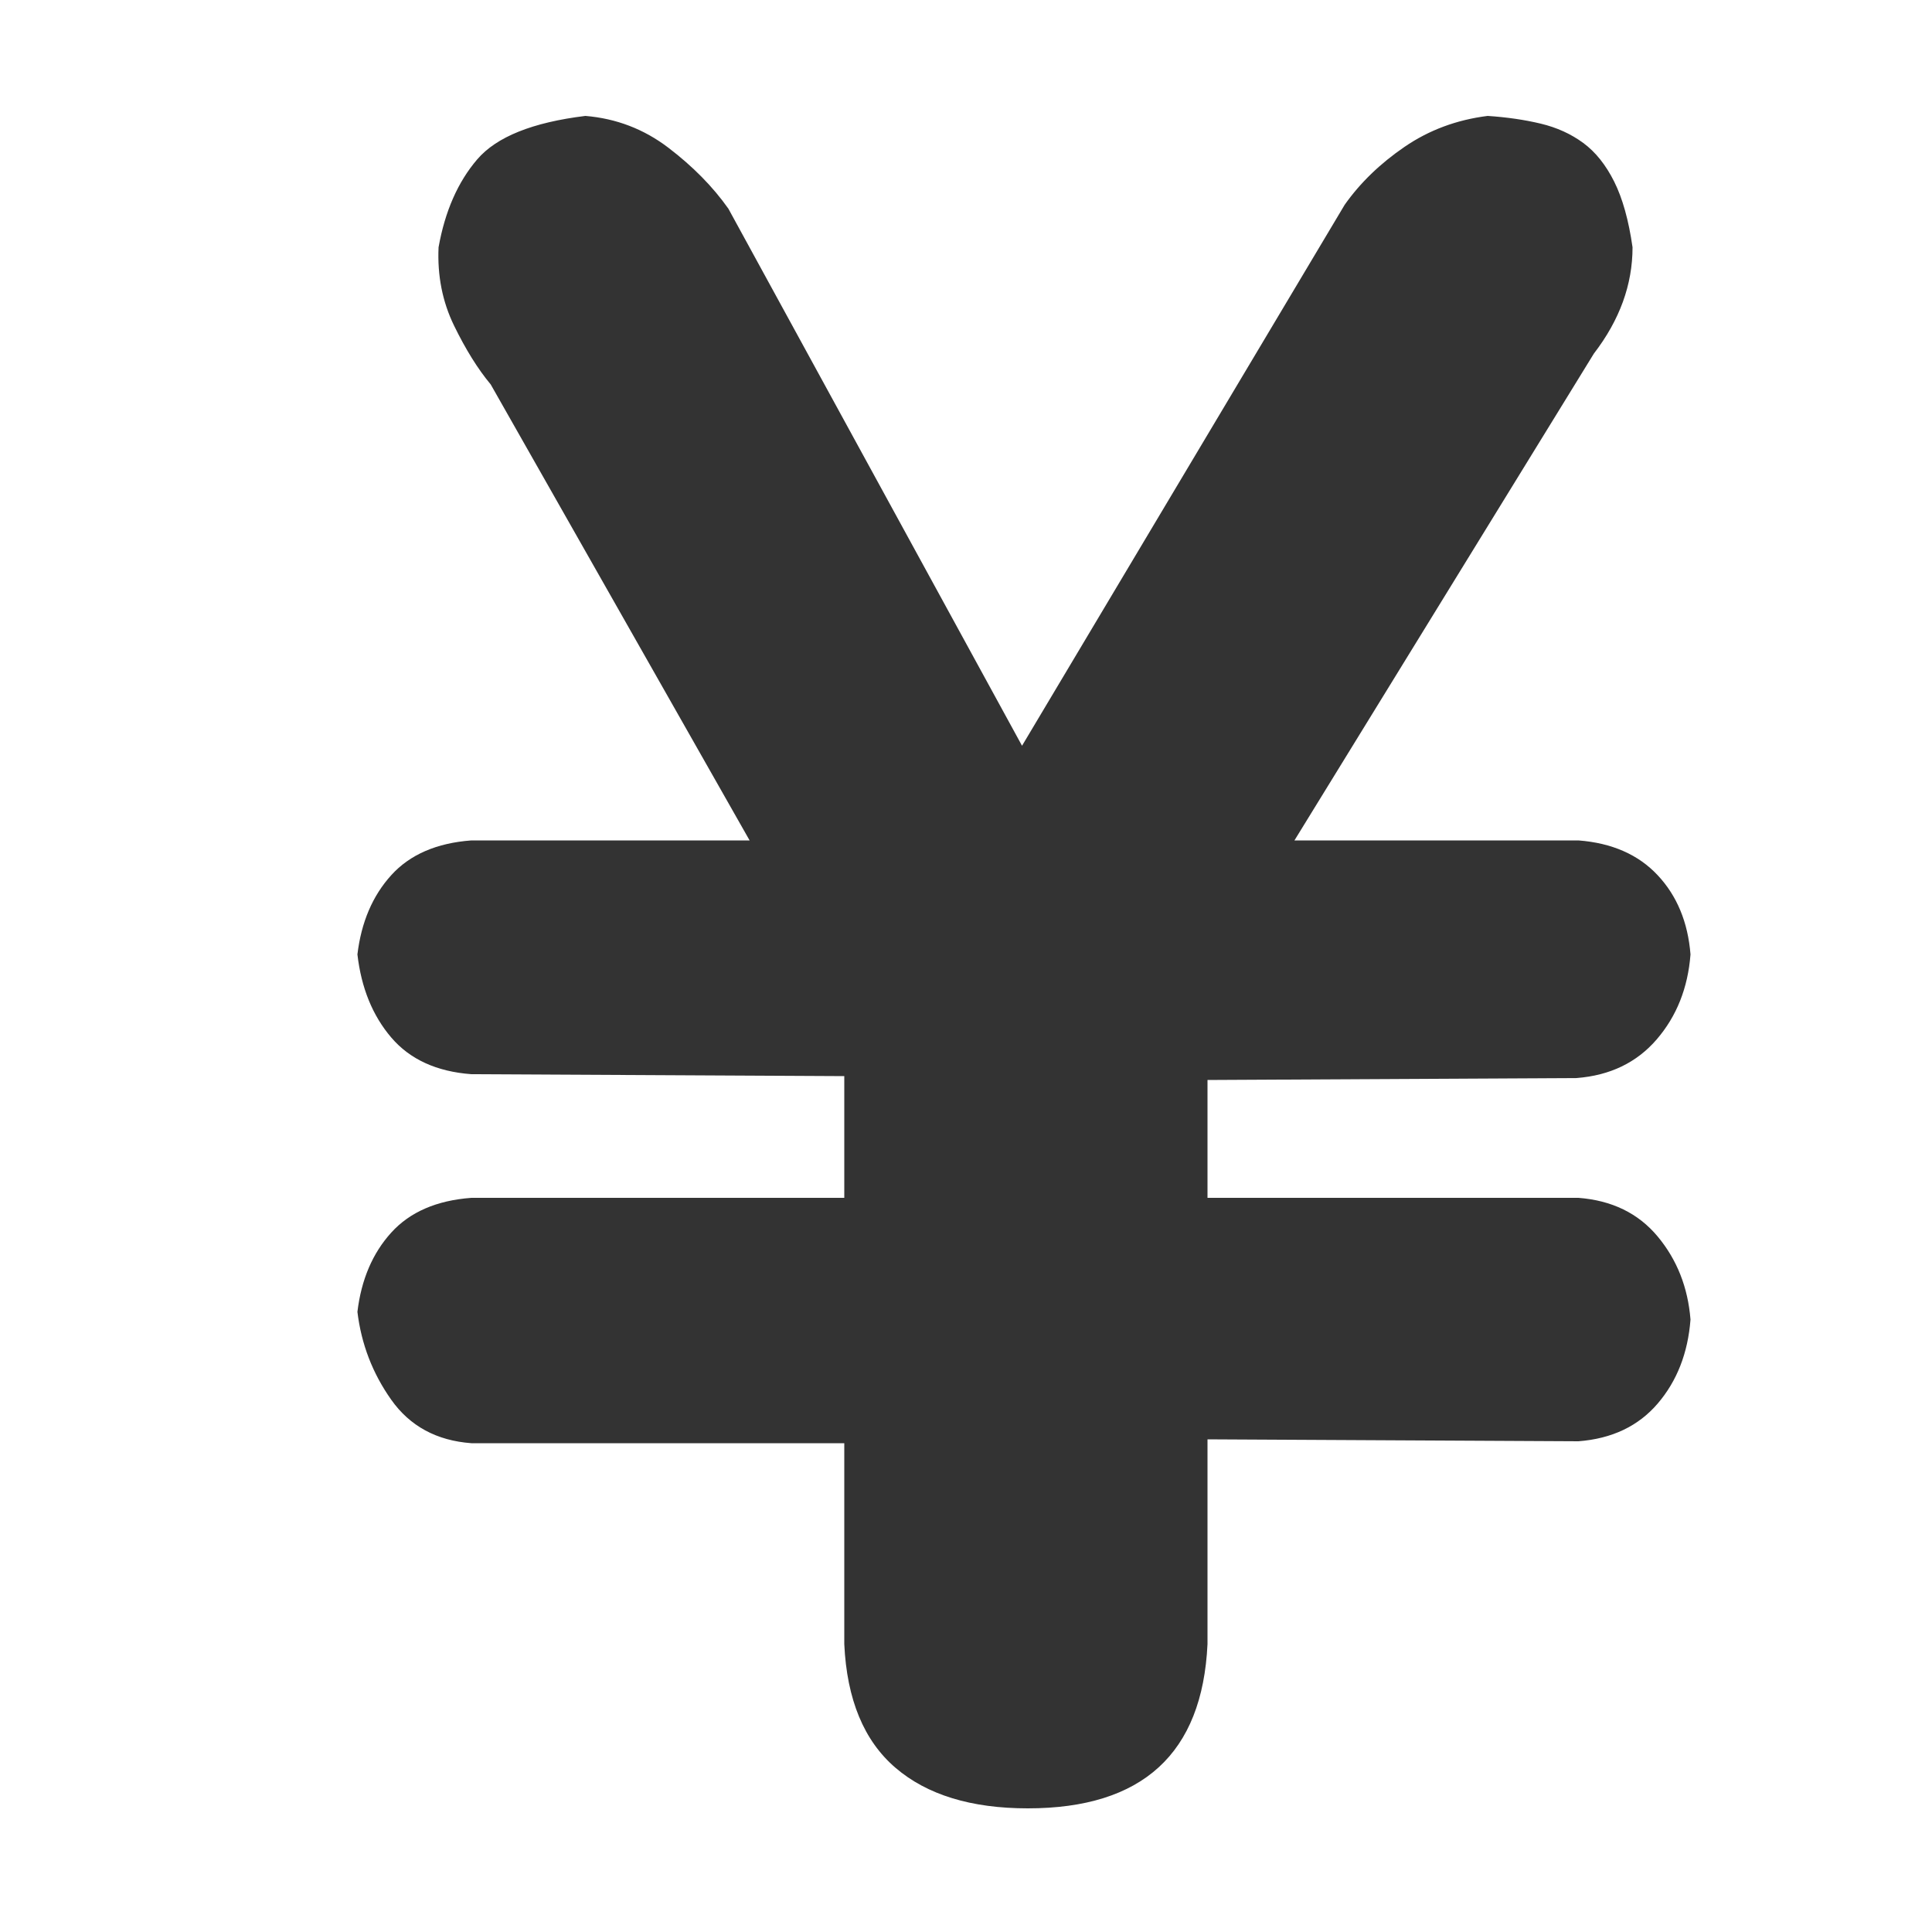
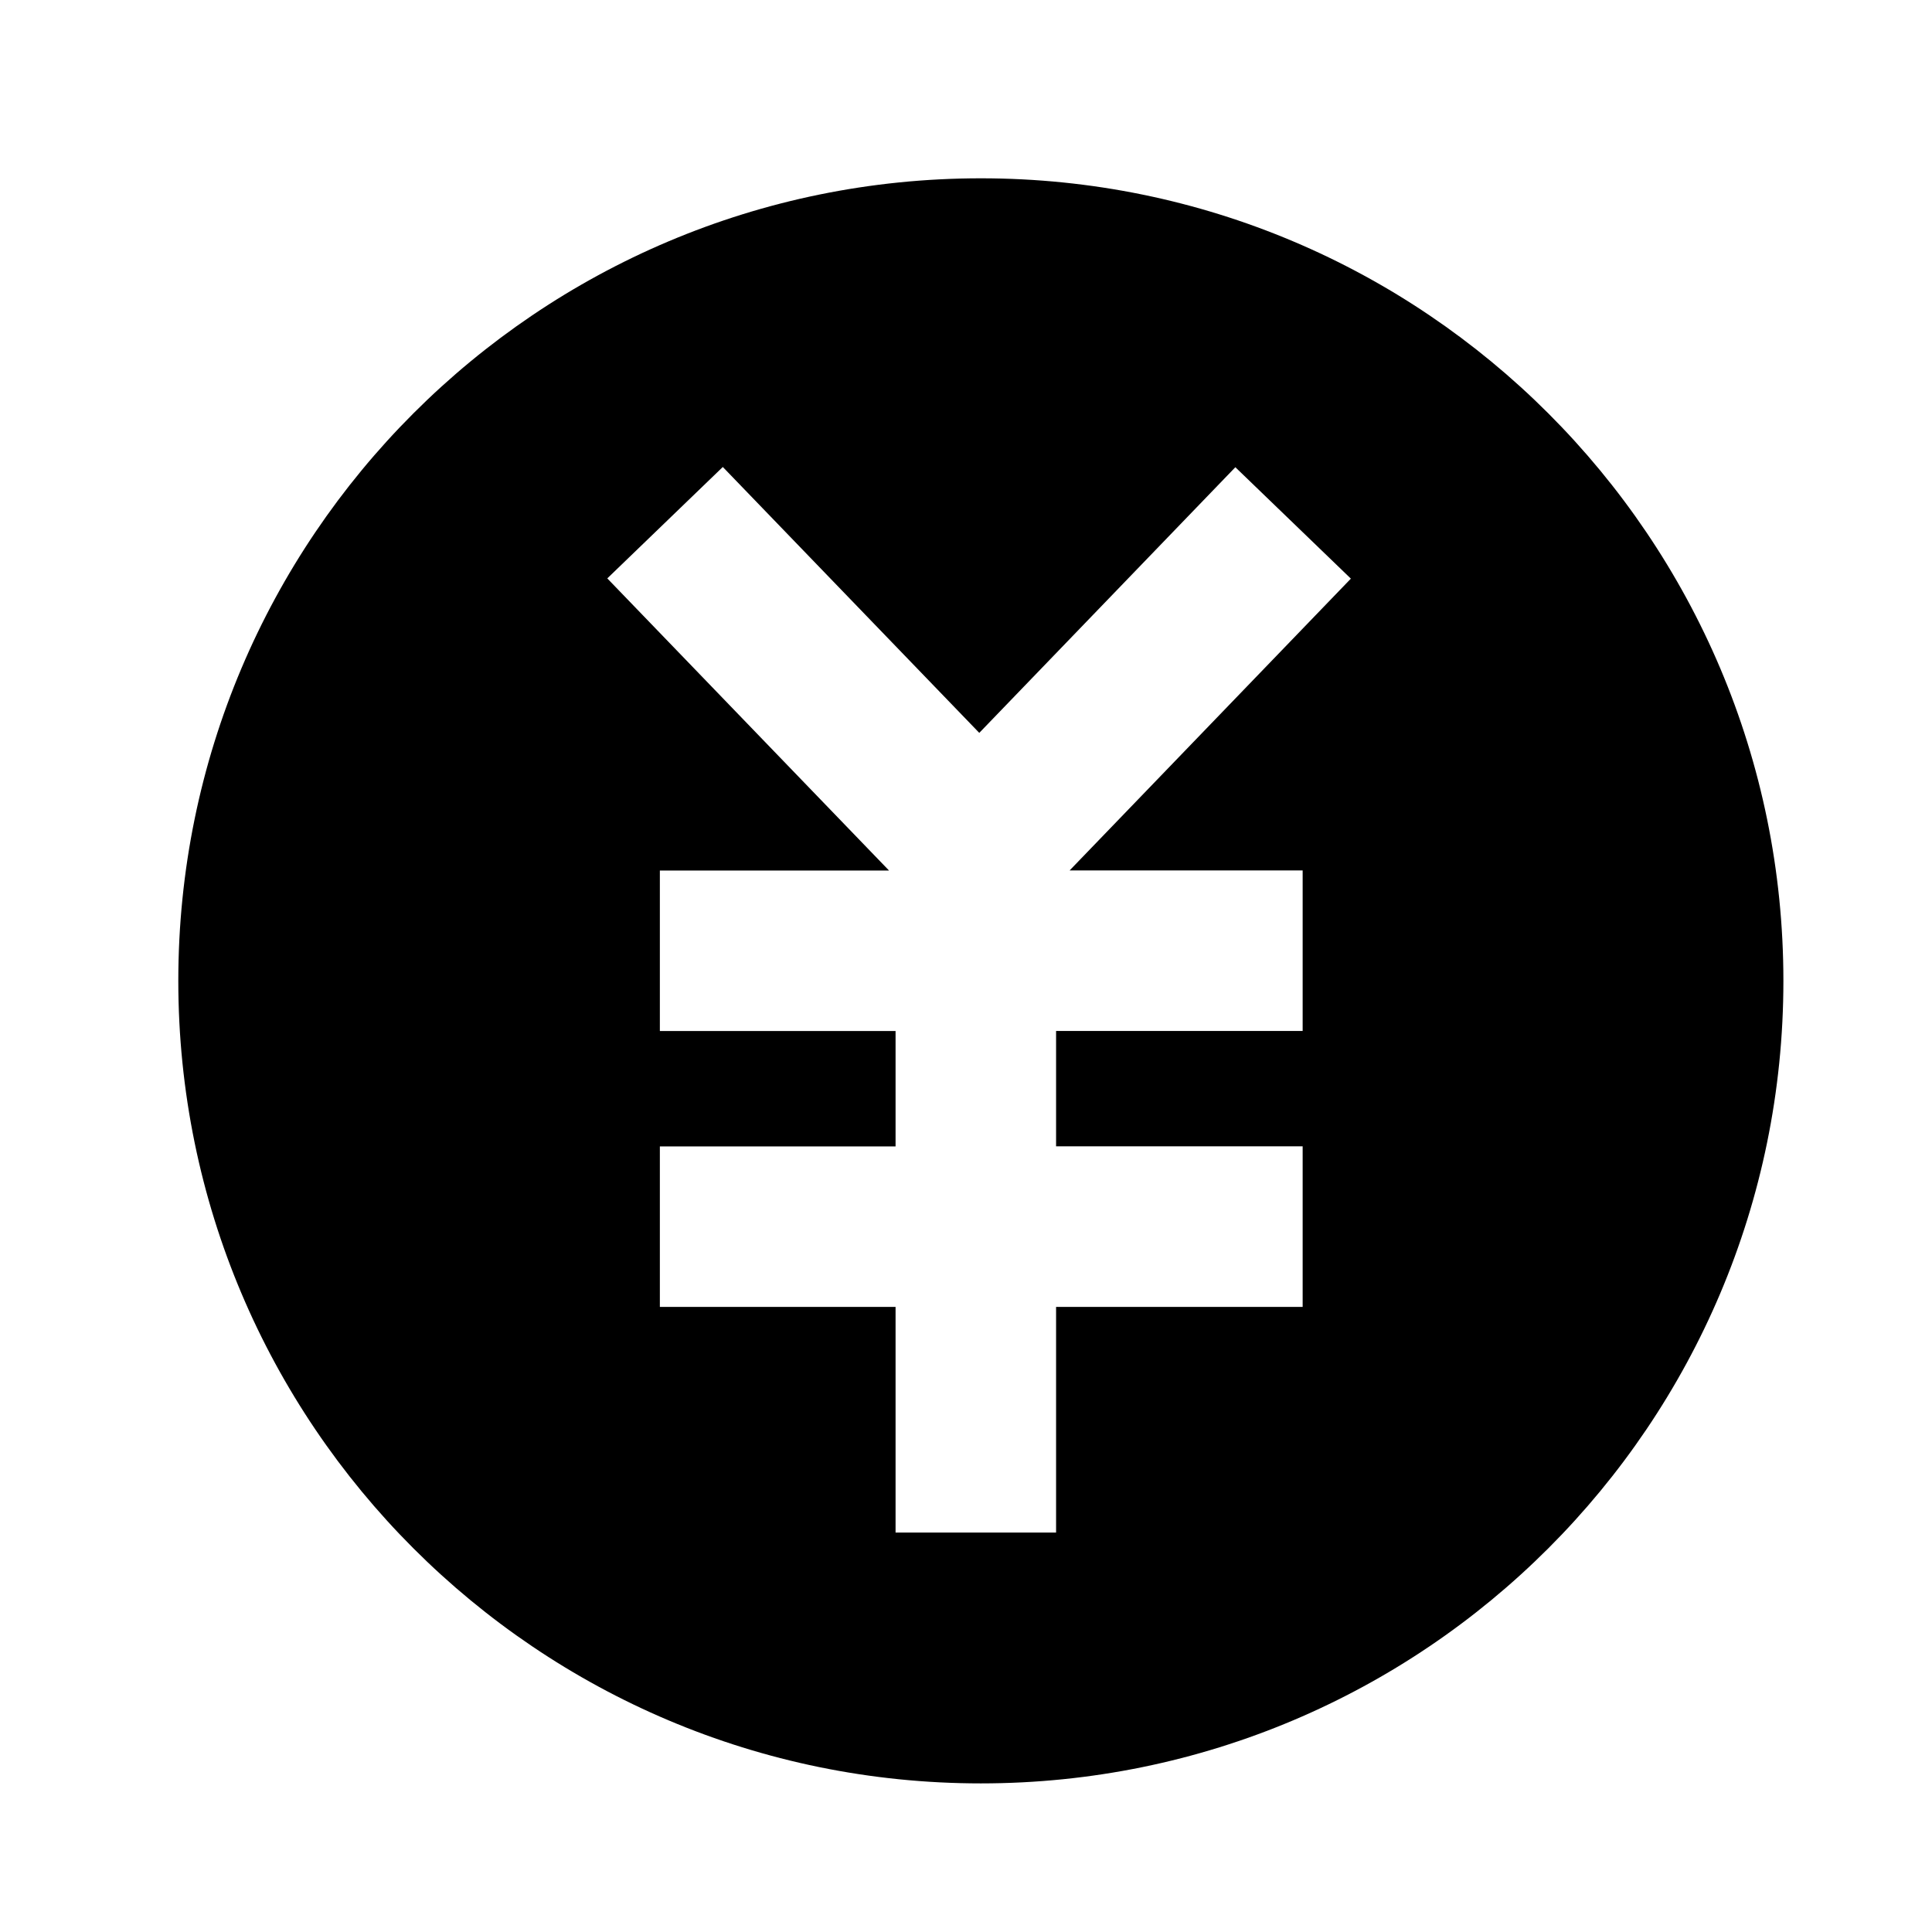
- <svg xmlns="http://www.w3.org/2000/svg" class="icon" width="200px" height="200.00px" viewBox="0 0 1024 1024" version="1.1">
-   <path fill="#333333" d="M447.488 764.928l-197.632 0q-27.648-2.048-42.496-23.04t-17.92-46.592q3.072-25.6 17.92-41.984t42.496-18.432l197.632 0 0-64.512-197.632-1.024q-27.648-2.048-42.496-19.456t-17.92-44.032q3.072-25.6 17.92-41.984t42.496-18.432l147.456 0-137.216-241.664q-10.24-12.288-19.456-31.232t-8.192-41.472q5.12-28.672 20.48-46.592t57.344-23.04q24.576 2.048 44.032 16.896t31.744 32.256l155.648 284.672 171.008-286.72q12.288-17.408 31.744-30.72t44.032-16.384q15.36 1.024 28.16 4.096t22.528 10.24 16.384 20.48 9.728 34.816q0 29.696-20.48 56.32l-158.72 258.048 150.528 0q26.624 2.048 41.984 18.432t17.408 41.984q-2.048 26.624-17.92 45.056t-42.496 20.48l-195.584 1.024 0 62.464 196.608 0q26.624 2.048 41.984 20.48t17.408 44.032q-2.048 26.624-17.408 44.544t-41.984 19.968l-196.608-1.024 0 108.544q-4.096 87.04-95.232 87.04-45.056 0-70.144-21.504t-27.136-65.536l0-106.496z" />
+ <svg xmlns="http://www.w3.org/2000/svg" t="1670772954078" class="icon" viewBox="0 0 1024 1024" version="1.1" p-id="2896" width="200" height="200">
+   <path d="M519.893 945.237c-234.923 0-425.387-190.464-425.387-425.387 0-234.88 190.464-425.344 425.387-425.344 234.88 0 425.344 190.464 425.344 425.387 0 234.88-190.464 425.344-425.387 425.344z m-48.725-483.84H349.739v85.077h124.928v61.141H349.739v85.077h124.928v119.595h85.077v-119.595h130.688V607.573h-130.688v-61.141h130.688v-85.077h-123.52l149.077-154.667-61.227-59.051-135.723 140.8-135.936-140.928-61.227 59.051 149.291 154.795z" p-id="2897" />
</svg>
